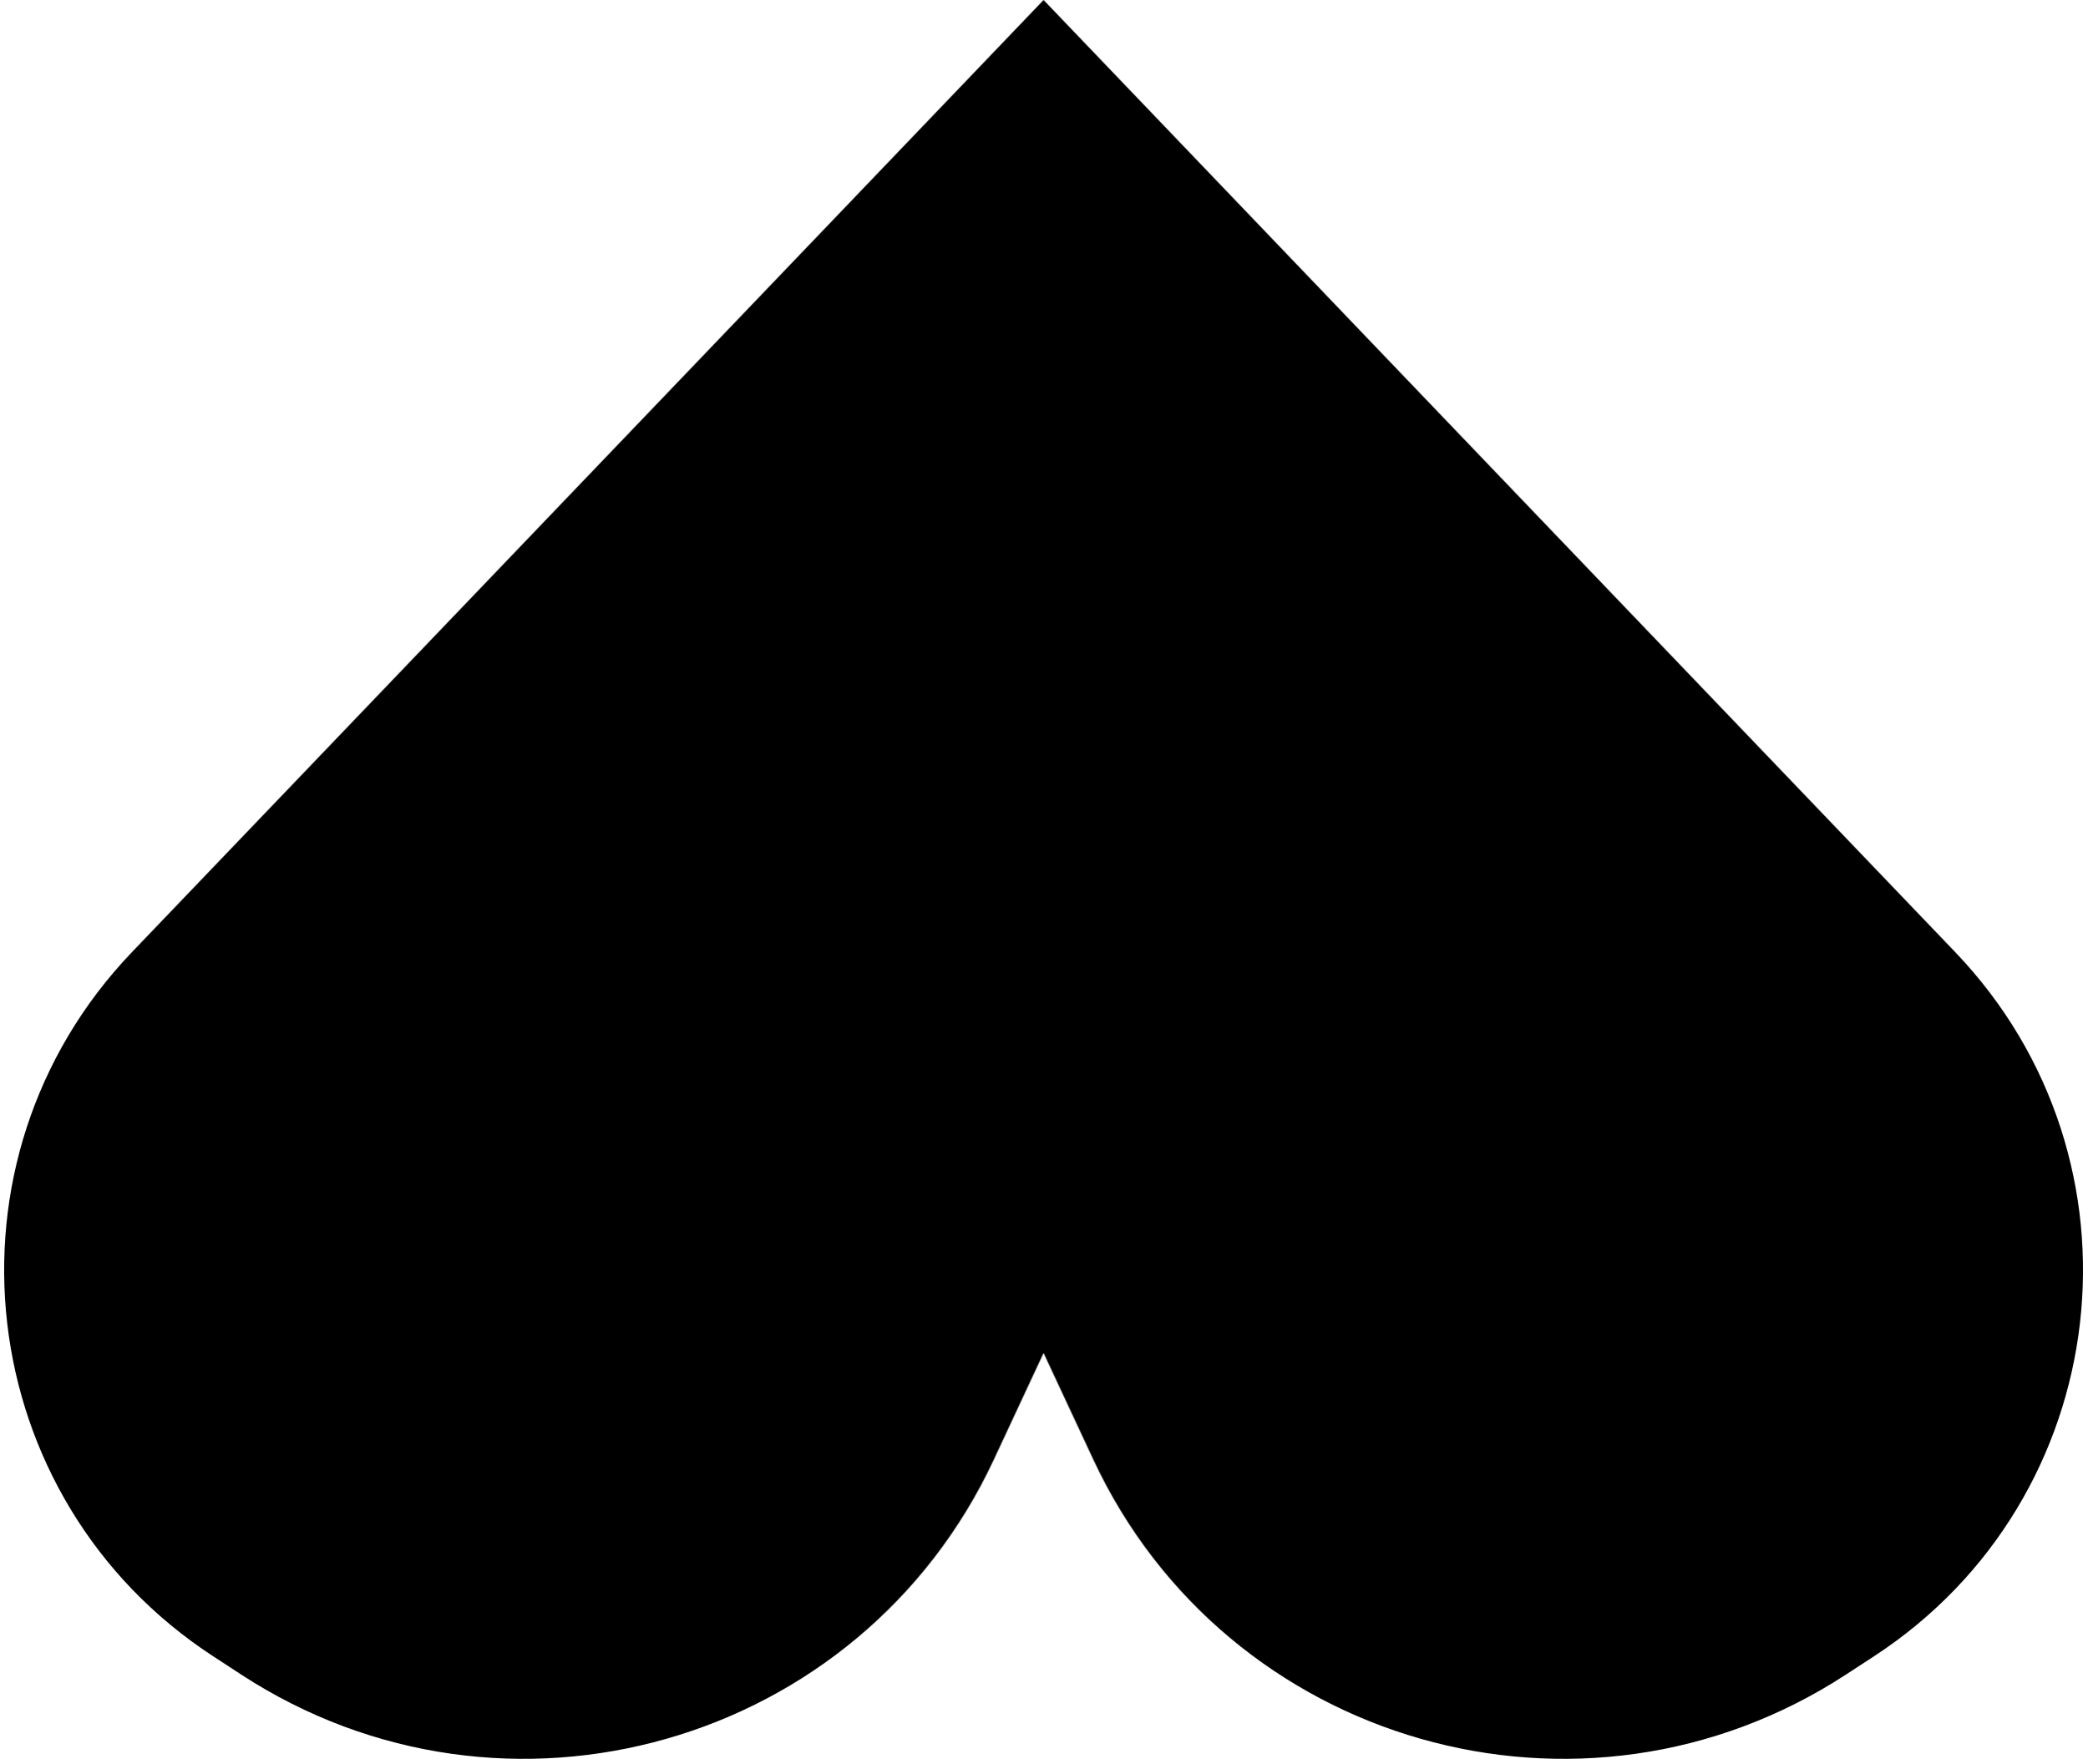
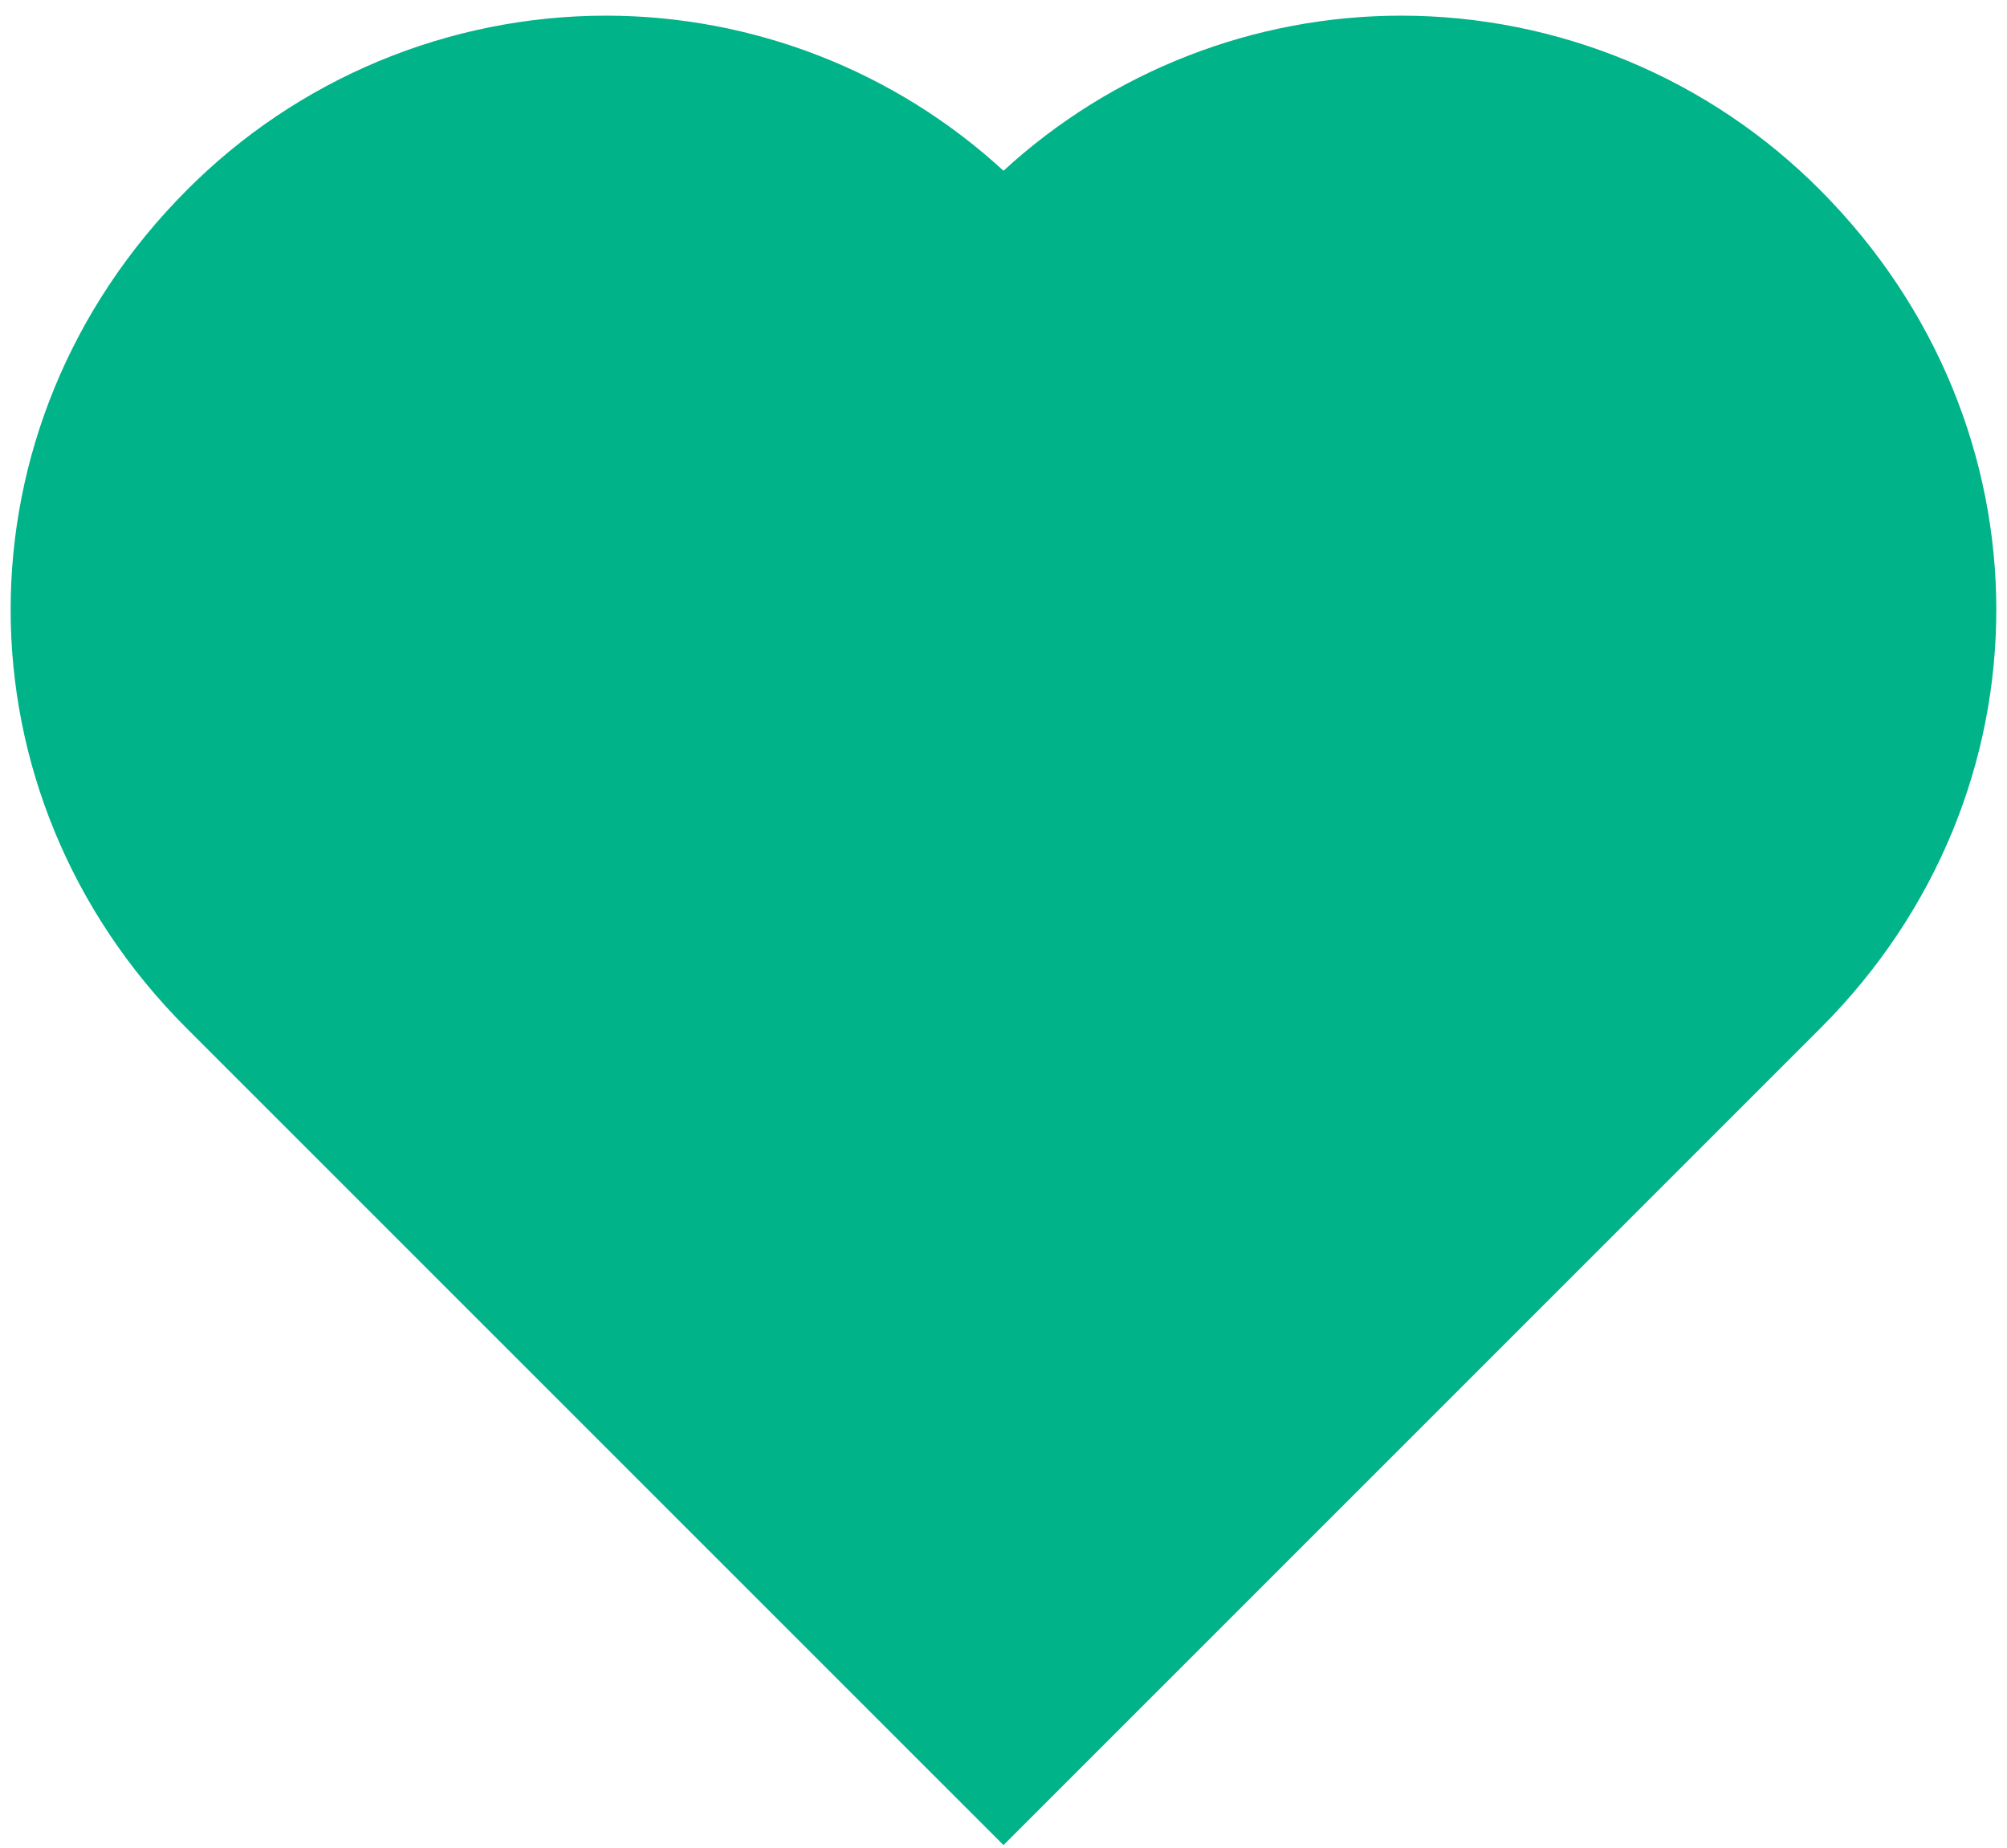
- <svg xmlns="http://www.w3.org/2000/svg" width="290" height="245" viewBox="0 0 290 245" fill="none">
-   <path d="M18.353 132.276L145 -1.57361e-05L271.647 132.276C299.368 161.228 293.955 208.247 260.38 230.143L256.492 232.679C219.807 256.604 170.437 242.507 151.916 202.819L145 188L138.085 202.819C119.563 242.507 70.193 256.604 33.508 232.679L29.62 230.143C-3.955 208.247 -9.368 161.228 18.353 132.276Z" fill="black" />
+ <svg xmlns="http://www.w3.org/2000/svg" width="126" height="116" viewBox="0 0 126 116" fill="none">
+   <path d="M114.281 11.945C110.835 8.474 106.737 5.719 102.222 3.838C97.708 1.957 92.866 0.986 87.975 0.982C78.724 0.984 69.811 4.459 63 10.72C56.19 4.458 47.276 0.983 38.025 0.982C33.128 0.988 28.281 1.961 23.762 3.847C19.243 5.732 15.142 8.493 11.694 11.97C-3.013 26.739 -3.006 49.839 11.706 64.545L63 115.839L114.294 64.545C129.006 49.839 129.012 26.739 114.281 11.945V11.945Z" fill="#00B389" />
</svg>
